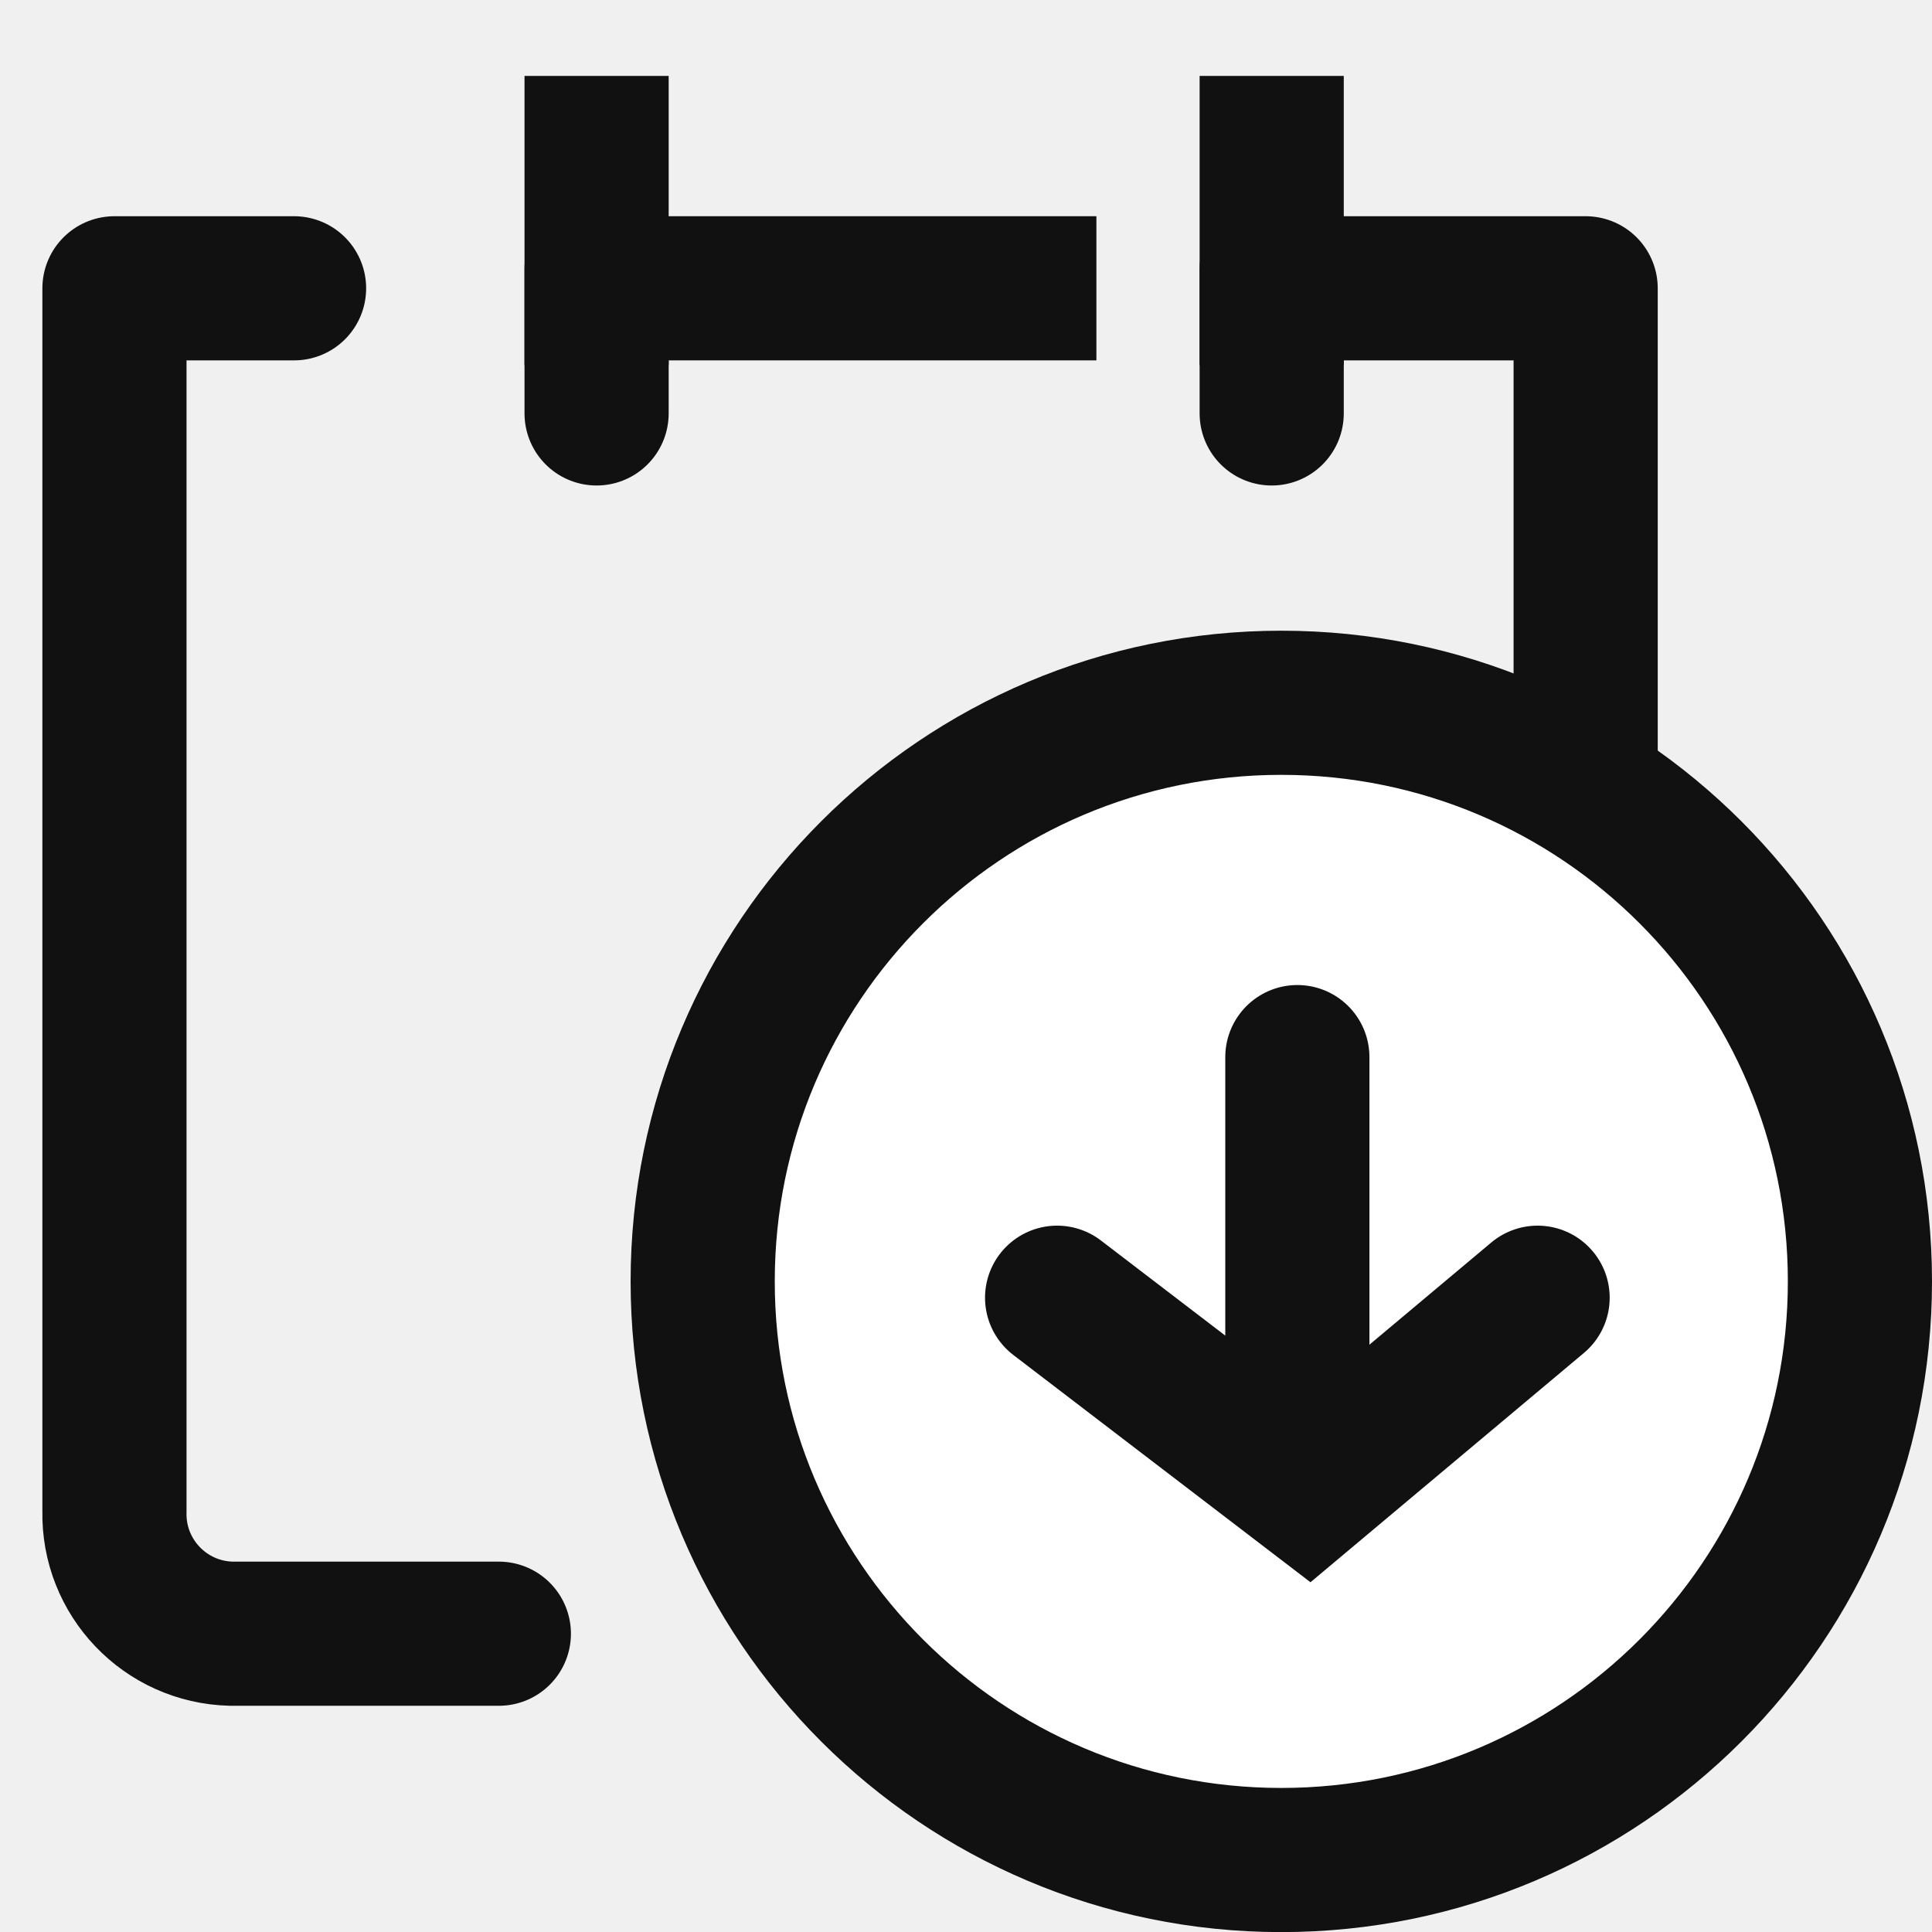
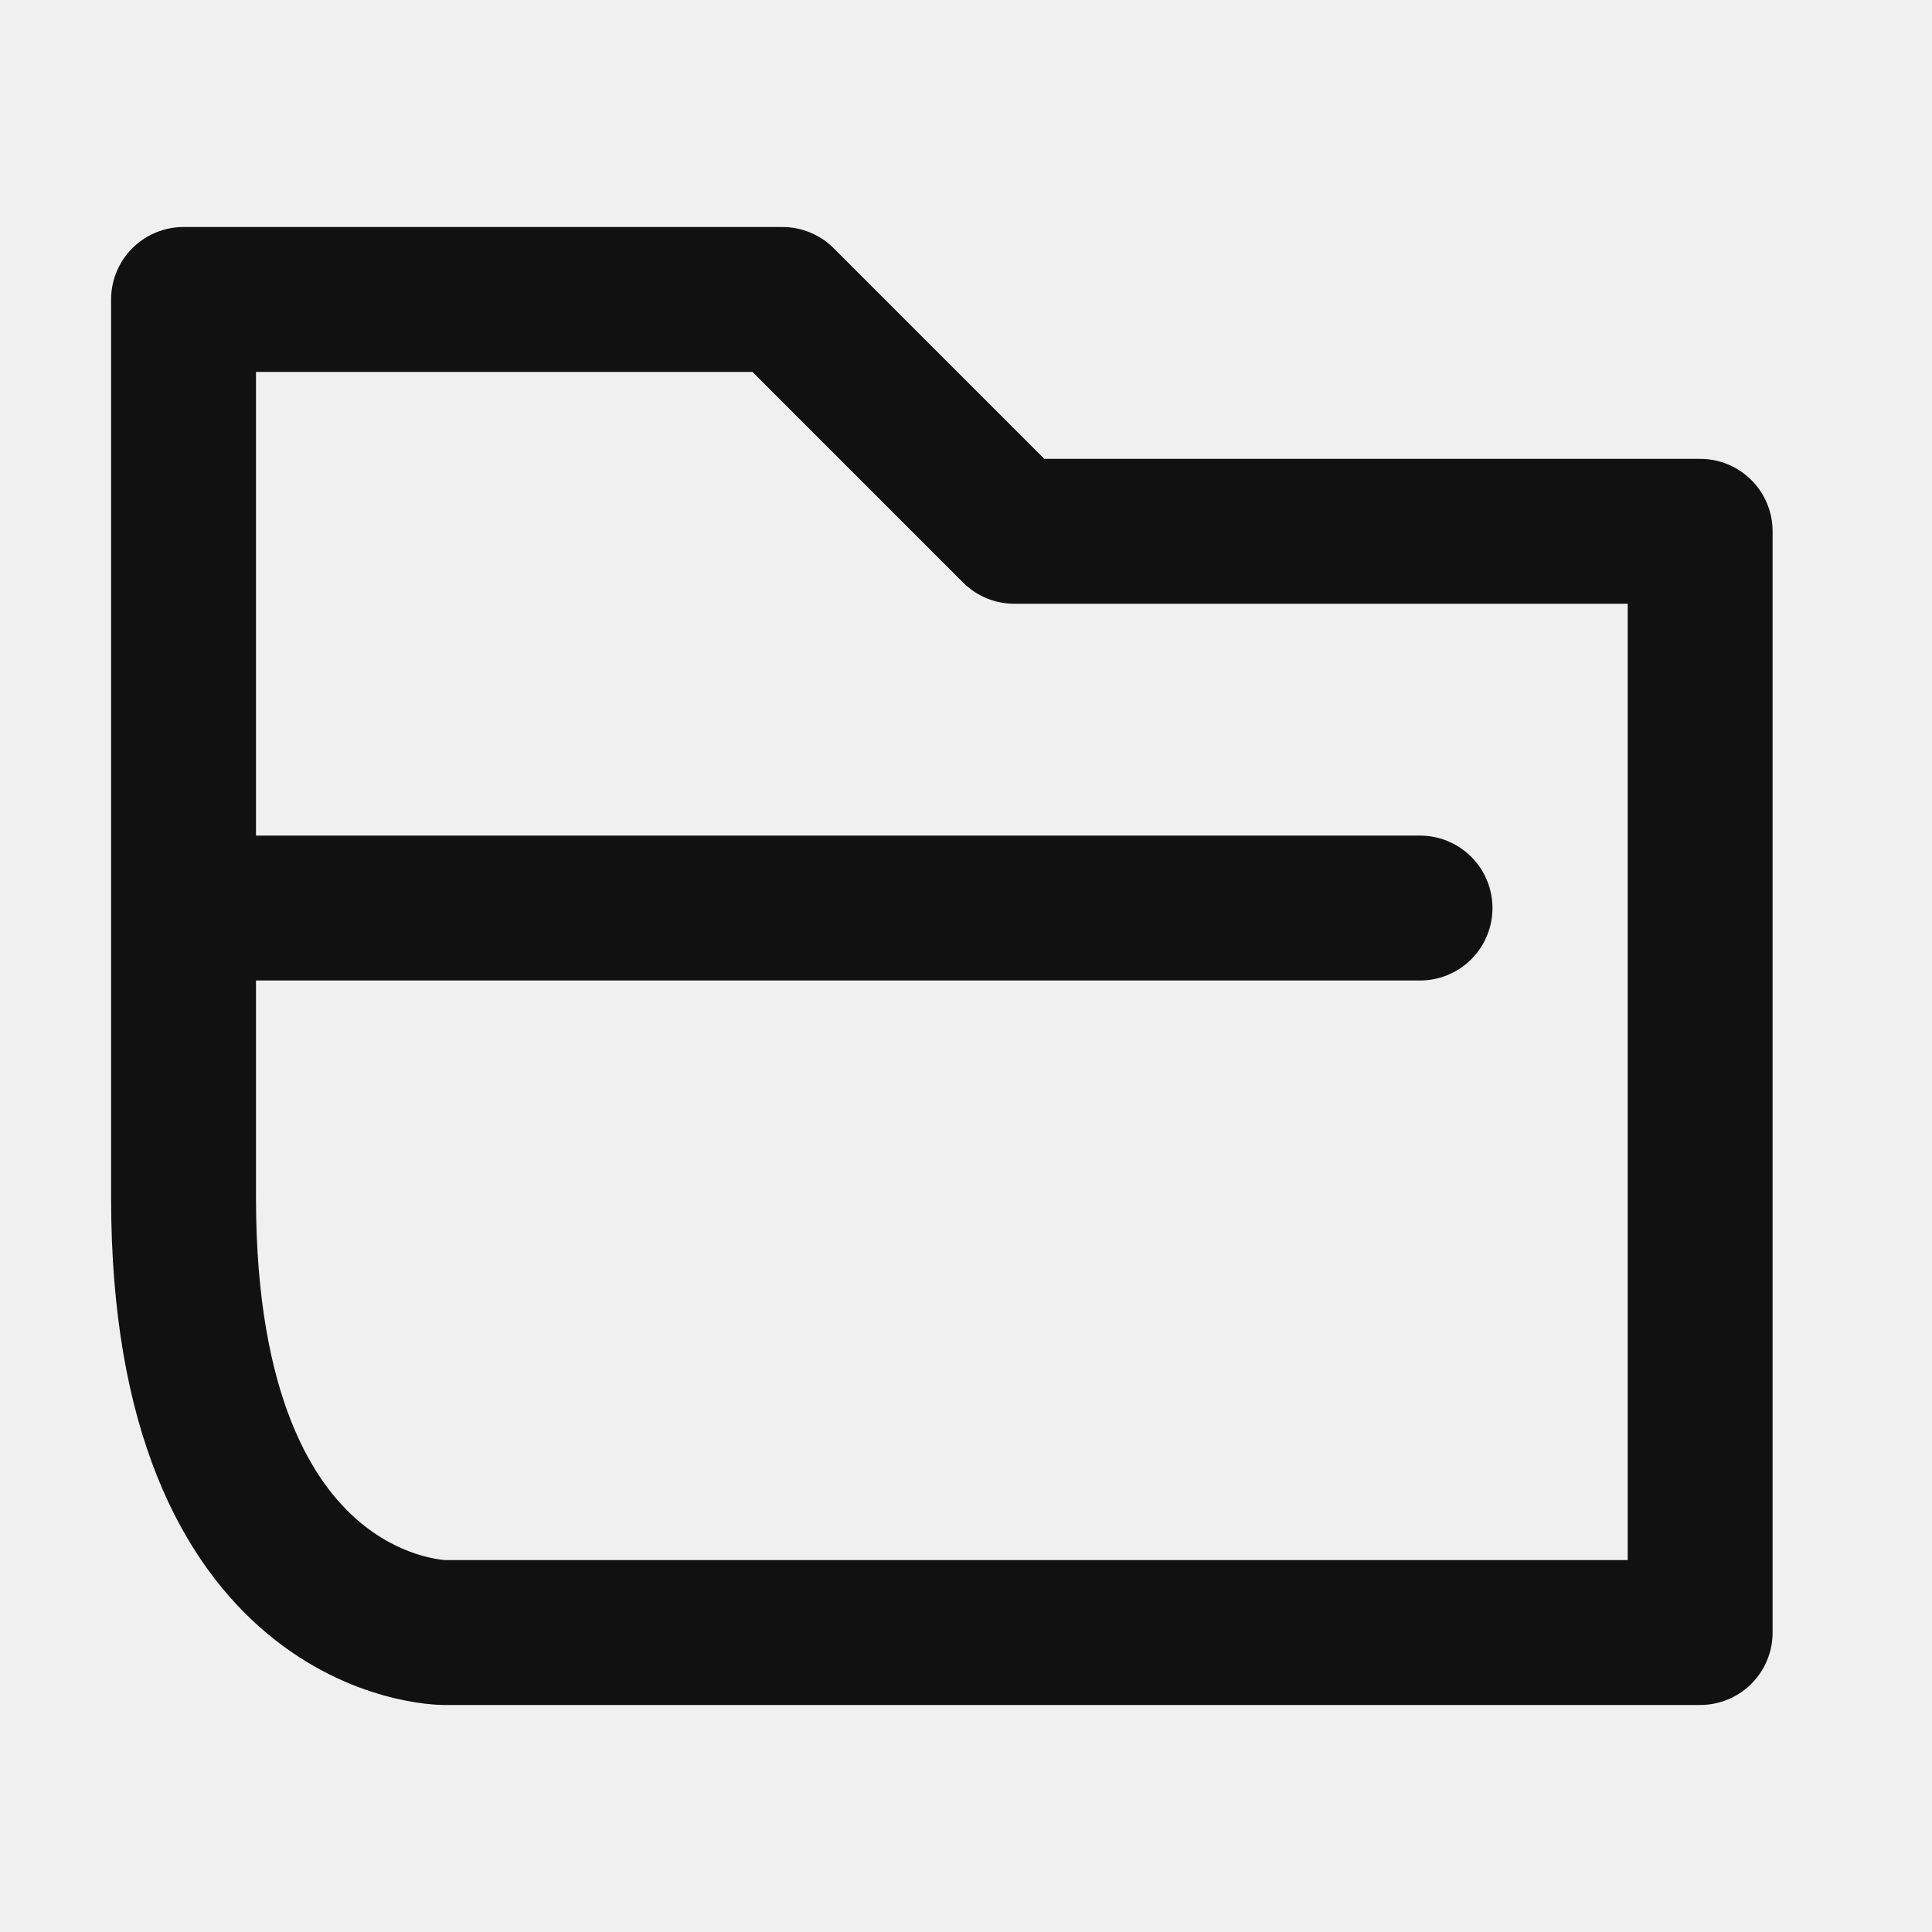
- <svg xmlns="http://www.w3.org/2000/svg" width="20.104" height="20.104" viewBox="0 0 20.104 20.104">
+ <svg xmlns="http://www.w3.org/2000/svg" width="20" height="20" viewBox="0 0 20 20">
  <defs>
-     <style>.a,.b,.d,.e,.g{fill:none;}.b,.d,.e,.f,.g{stroke:#111;stroke-width:1.5px;}.b,.d,.g{stroke-linecap:round;}.b{stroke-linejoin:round;}.c{clip-path:url(#a);}.d,.e,.f{stroke-miterlimit:10;}.f{fill:#fff;}</style>
-     <clipPath id="a">
-       <rect class="a" width="20" height="20" />
+     <style>
+       .cls-1, .cls-5, .cls-6 {
+         fill: none;
+       }
+ 
+       .cls-2 {
+         clip-path: url(#clip-path);
+       }
+ 
+       .cls-3 {
+         opacity: 0;
+       }
+ 
+       .cls-4 {
+         fill: #ff00f3;
+       }
+ 
+       .cls-5, .cls-6 {
+         stroke: #111;
+         stroke-linejoin: round;
+         stroke-width: 1.5px;
+       }
+ 
+       .cls-5 {
+         stroke-linecap: round;
+       }
+     </style>
+     <clipPath id="clip-path">
+       <rect id="사각형_226308" data-name="사각형 226308" class="cls-1" width="20" height="20" />
    </clipPath>
  </defs>
-   <g transform="translate(10.175 10.175)">
-     <g transform="translate(-10.175 -10.175)">
-       <path class="b" d="M16.1,9.1v-6h-3" transform="translate(0.4 -0.1)" />
-       <g class="c" transform="translate(0 0)">
-         <path class="b" d="M2.869,3.1H1V15.827A1.245,1.245,0,0,0,2.215,17.1H5" transform="translate(0.191 -0.1)" />
-         <line class="d" y2="1.505" transform="translate(6.208 2.797)" />
-         <line class="e" y2="3.01" transform="translate(6.208 0.79)" />
-         <line class="d" y2="1.505" transform="translate(13.233 2.797)" />
-         <line class="e" y2="3.01" transform="translate(13.233 0.79)" />
-         <path class="a" d="M19.142,13.121A6.021,6.021,0,1,1,13.121,7.1a6.021,6.021,0,0,1,6.021,6.021" transform="translate(0.212 0.212)" />
-         <line class="e" x2="5" transform="translate(6.409 3)" />
+   <g id="활동내역2_20x20" transform="translate(10 10)">
+     <g id="그룹_294440" data-name="그룹 294440" class="cls-2" transform="translate(-10 -10)">
+       <g id="그룹_294439" data-name="그룹 294439" class="cls-2">
+         <g id="그룹_294438" data-name="그룹 294438" class="cls-3">
+           <g id="그룹_294437" data-name="그룹 294437" class="cls-2">
+             <rect id="사각형_226305" data-name="사각형 226305" class="cls-4" width="20" height="20" />
+           </g>
+         </g>
+         <line id="선_77308" data-name="선 77308" class="cls-5" x2="12.5" transform="translate(2.2 9.4)" />
+         <path id="패스_596885" data-name="패스 596885" class="cls-6" d="M1.9,12.4c0,4.5,2.7,4.5,2.7,4.5h13V5.5H10.5L8.1,3.1H1.9v9.3Z" />
      </g>
-       <circle class="f" cx="6.021" cy="6.021" r="6.021" transform="translate(7.312 7.313)" />
-       <line class="g" y2="4" transform="translate(13.5 11)" />
-       <path class="g" d="M-3689.843-4996.9l2.615,2,2.385-2" transform="translate(3700.843 5010.404)" />
    </g>
  </g>
</svg>
